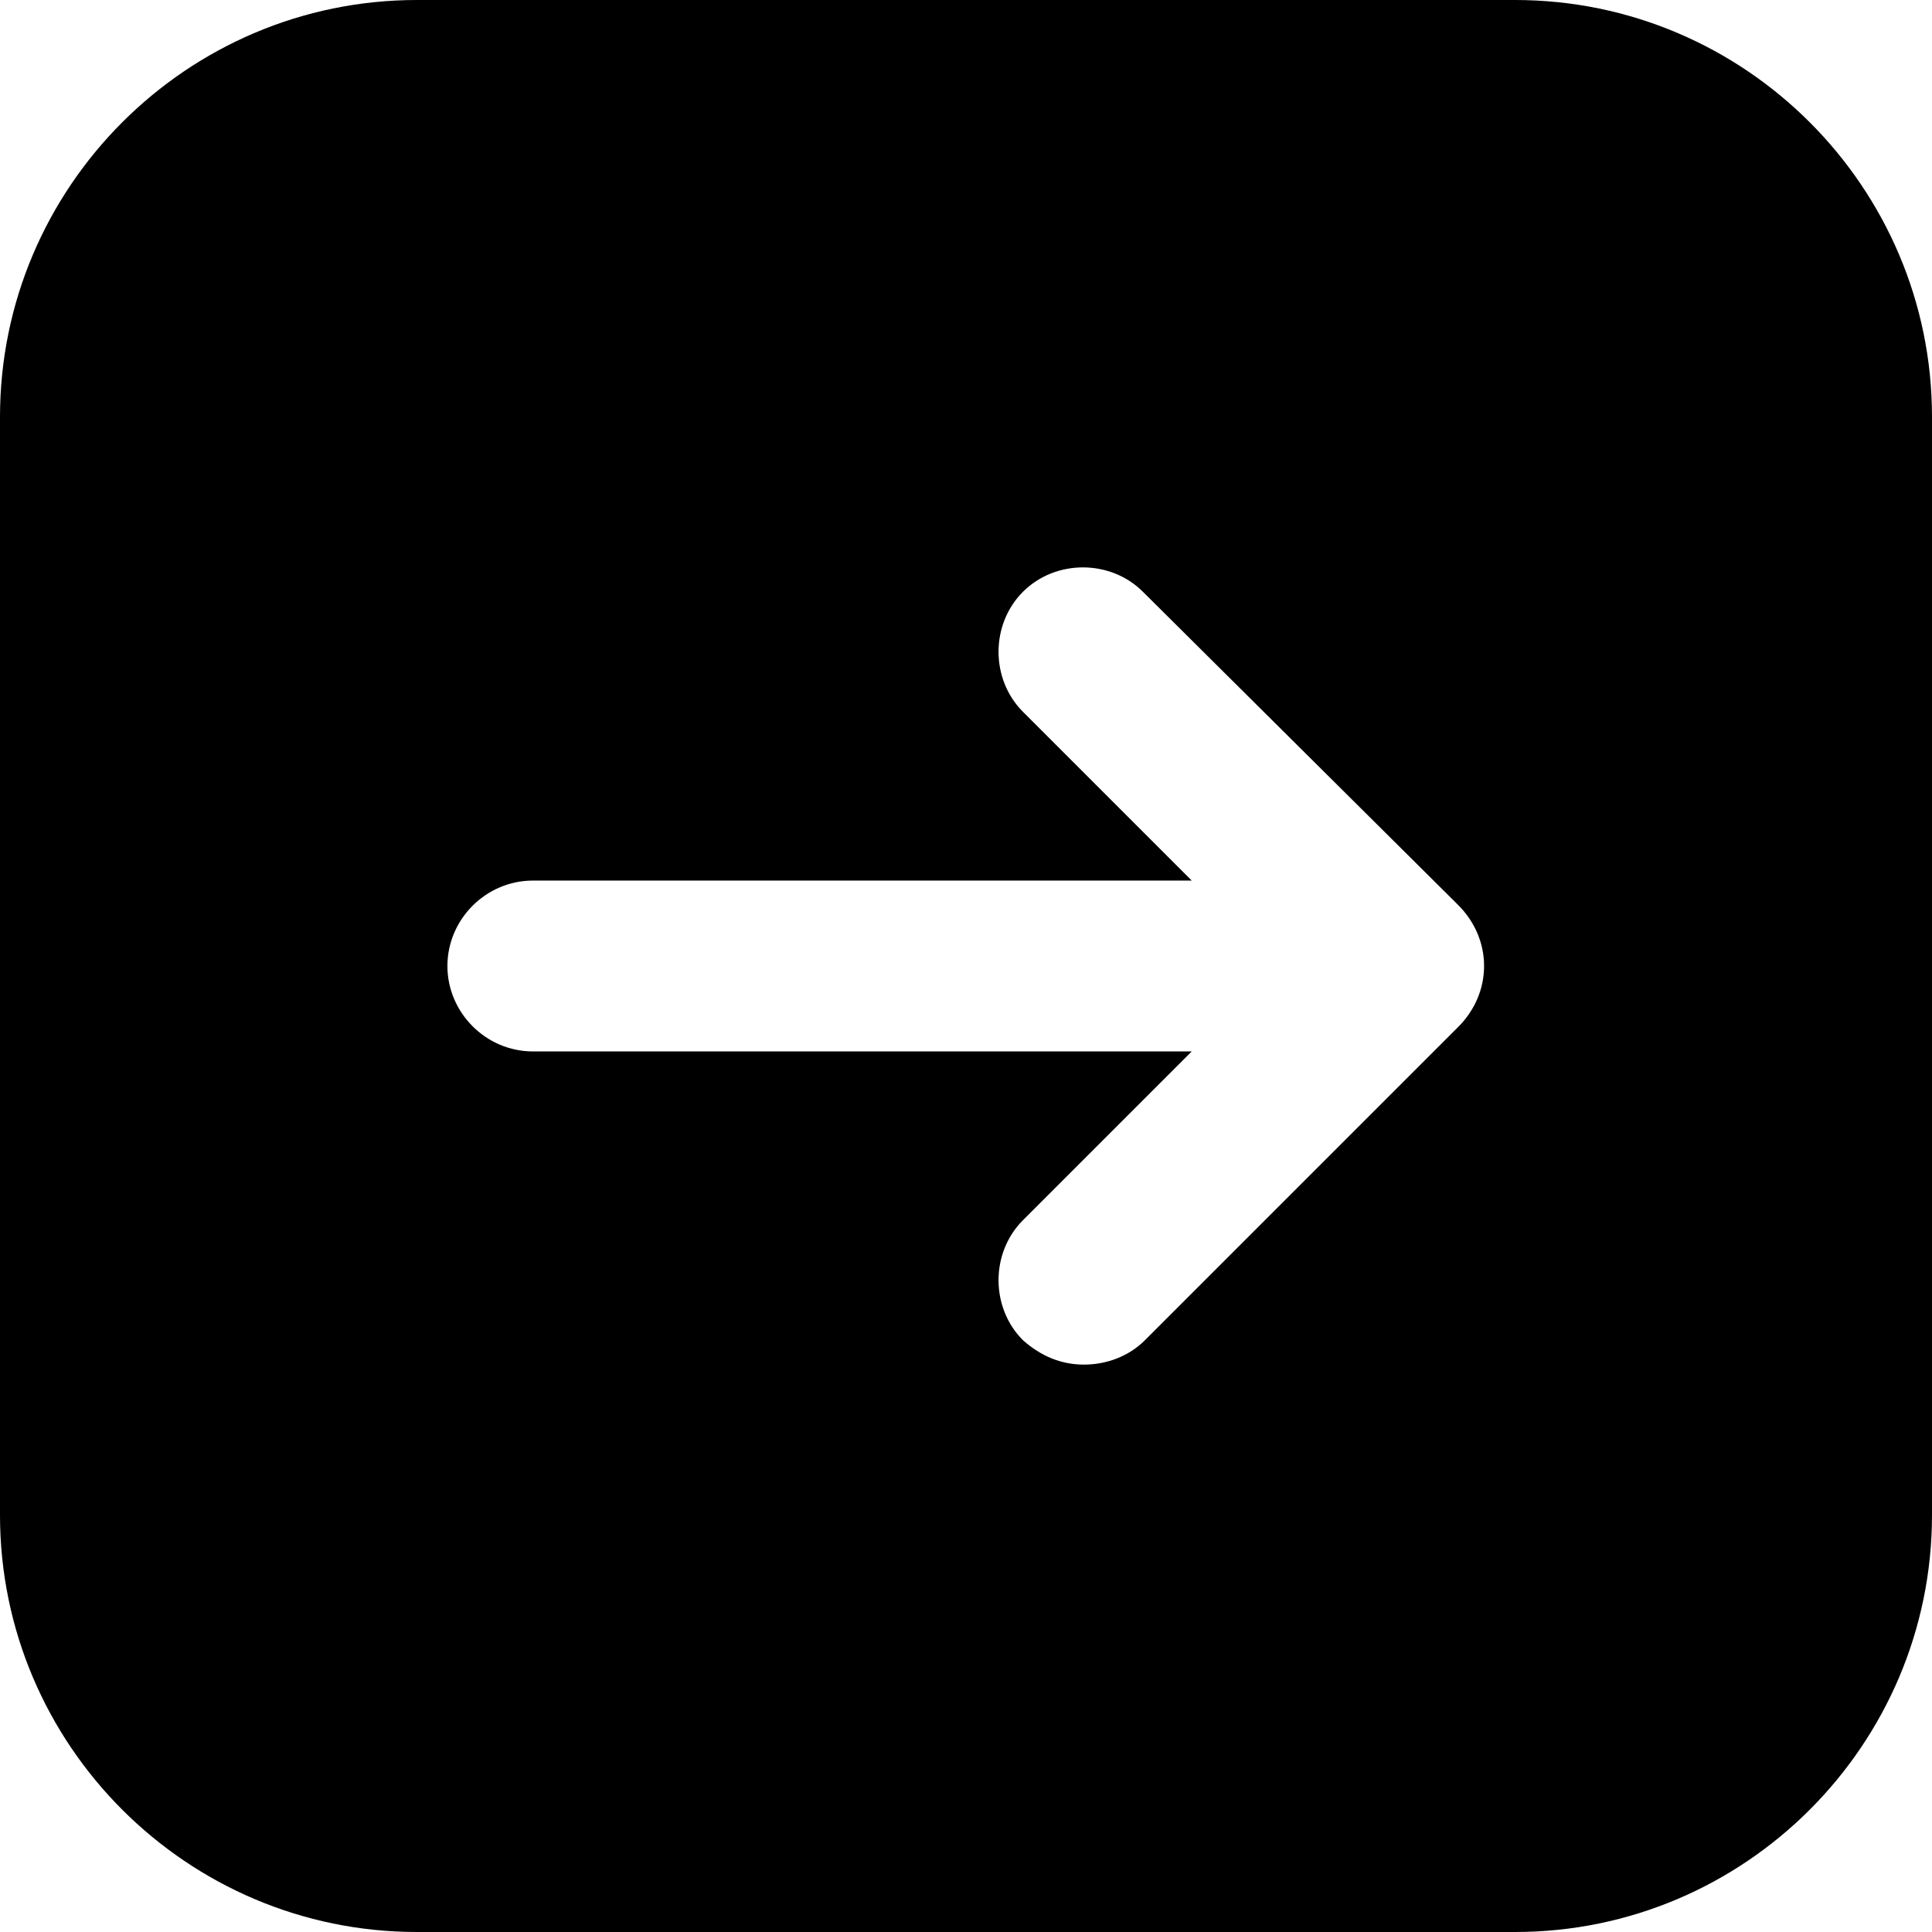
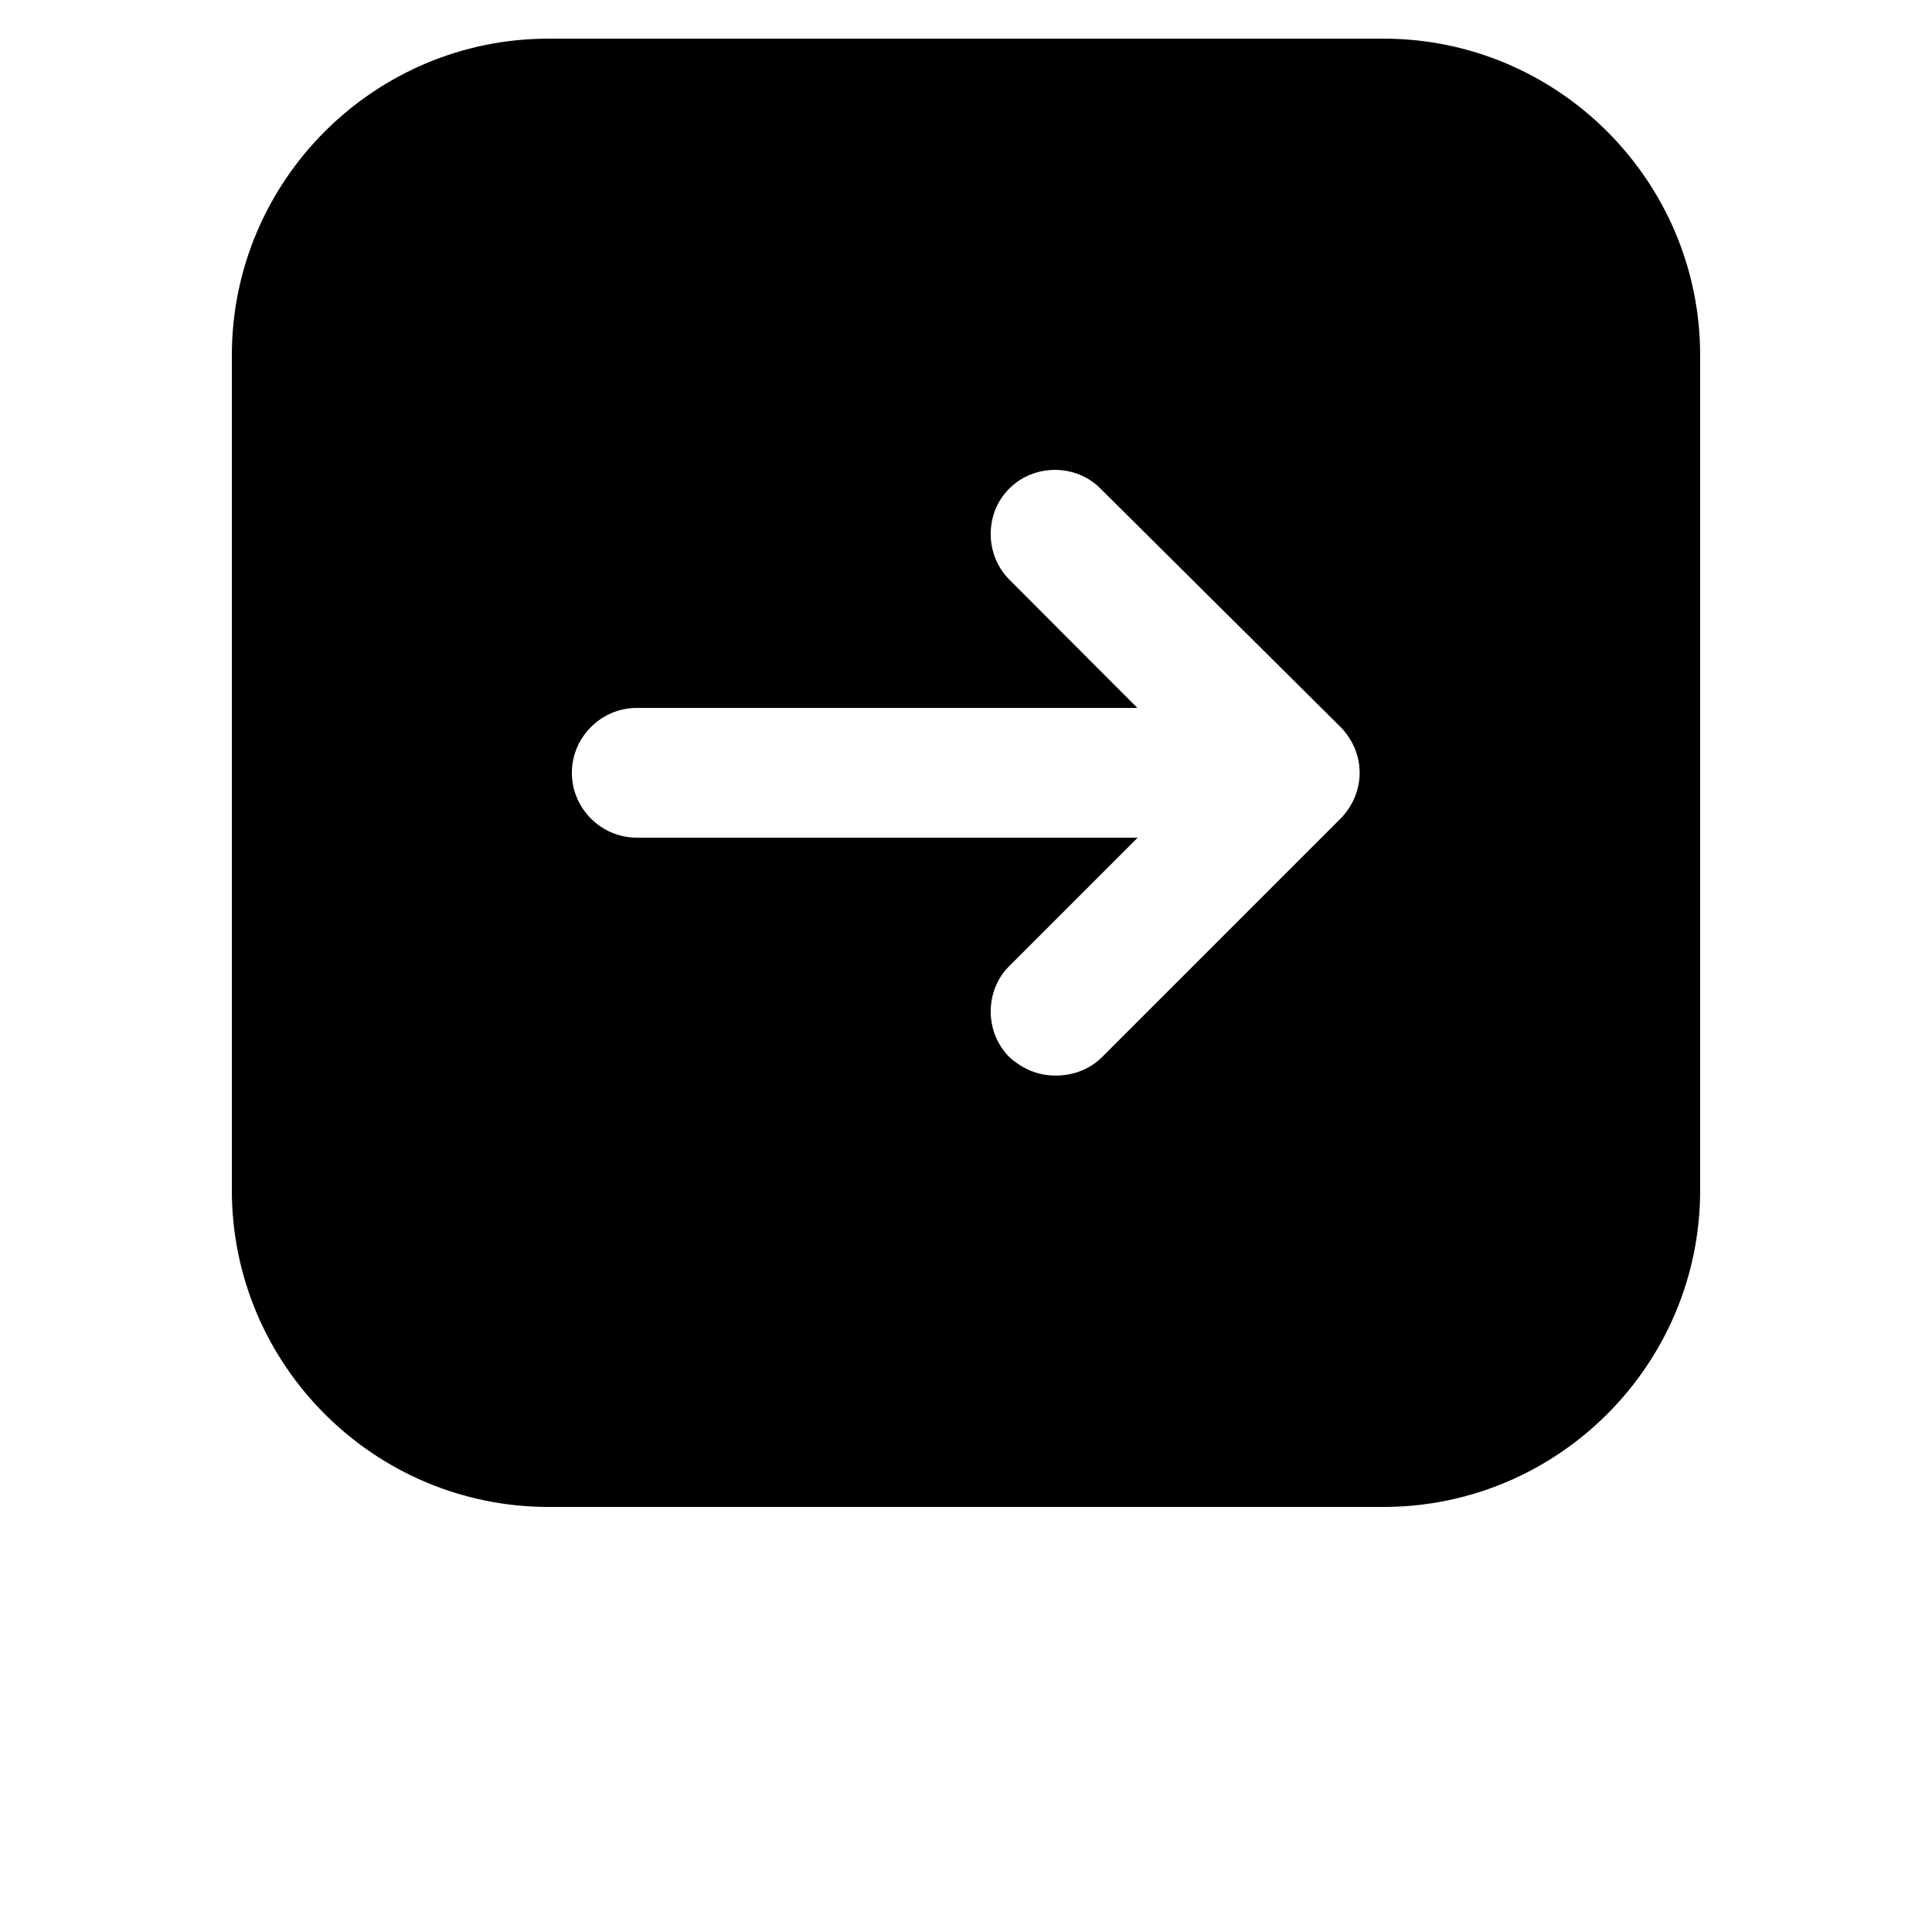
- <svg xmlns="http://www.w3.org/2000/svg" id="Layer_2" viewBox="0 0 532 532">
-   <g id="Layer_1-2">
-     <path d="M417.2,0H114.8C51.52,0,0,51.52,0,114.8V417.2c0,63.28,51.52,114.8,114.8,114.8H417.2c63.28,0,114.8-51.52,114.8-114.8V114.8C532,51.52,480.48,0,417.2,0h0Zm-15.68,282.8l-86.24,86.24c-4.48,4.48-10.64,6.72-16.8,6.72s-11.76-2.24-16.8-6.72c-8.96-8.96-8.96-24.08,0-33.04l46.48-46.48H146.72c-12.88,0-23.52-10.64-23.52-23.52s10.64-23.52,23.52-23.52h181.44l-46.48-46.48c-8.96-8.96-8.96-24.08,0-33.04,8.96-8.96,24.08-8.96,33.04,0l86.8,86.24c9.52,9.52,9.52,24.08,0,33.6Z" />
+ <svg xmlns="http://www.w3.org/2000/svg" version="1.1" id="Layer_1" x="0px" y="0px" viewBox="0 0 700 700" style="enable-background:new 0 0 700 700;" xml:space="preserve">
+   <g>
+     <path d="M501.2,14H198.8C135.5,14,84,65.5,84,128.8v302.4C84,494.5,135.5,546,198.8,546h302.4c63.3,0,114.8-51.5,114.8-114.8V128.8   C616,65.5,564.5,14,501.2,14L501.2,14z M485.5,296.8L399.3,383c-4.5,4.5-10.6,6.7-16.8,6.7c-6.2,0-11.8-2.2-16.8-6.7   c-9-9-9-24.1,0-33l46.5-46.5H230.7c-12.9,0-23.5-10.6-23.5-23.5s10.6-23.5,23.5-23.5h181.4L365.7,210c-9-9-9-24.1,0-33   c9-9,24.1-9,33,0l86.8,86.2C495,272.7,495,287.3,485.5,296.8z" />
  </g>
</svg>
